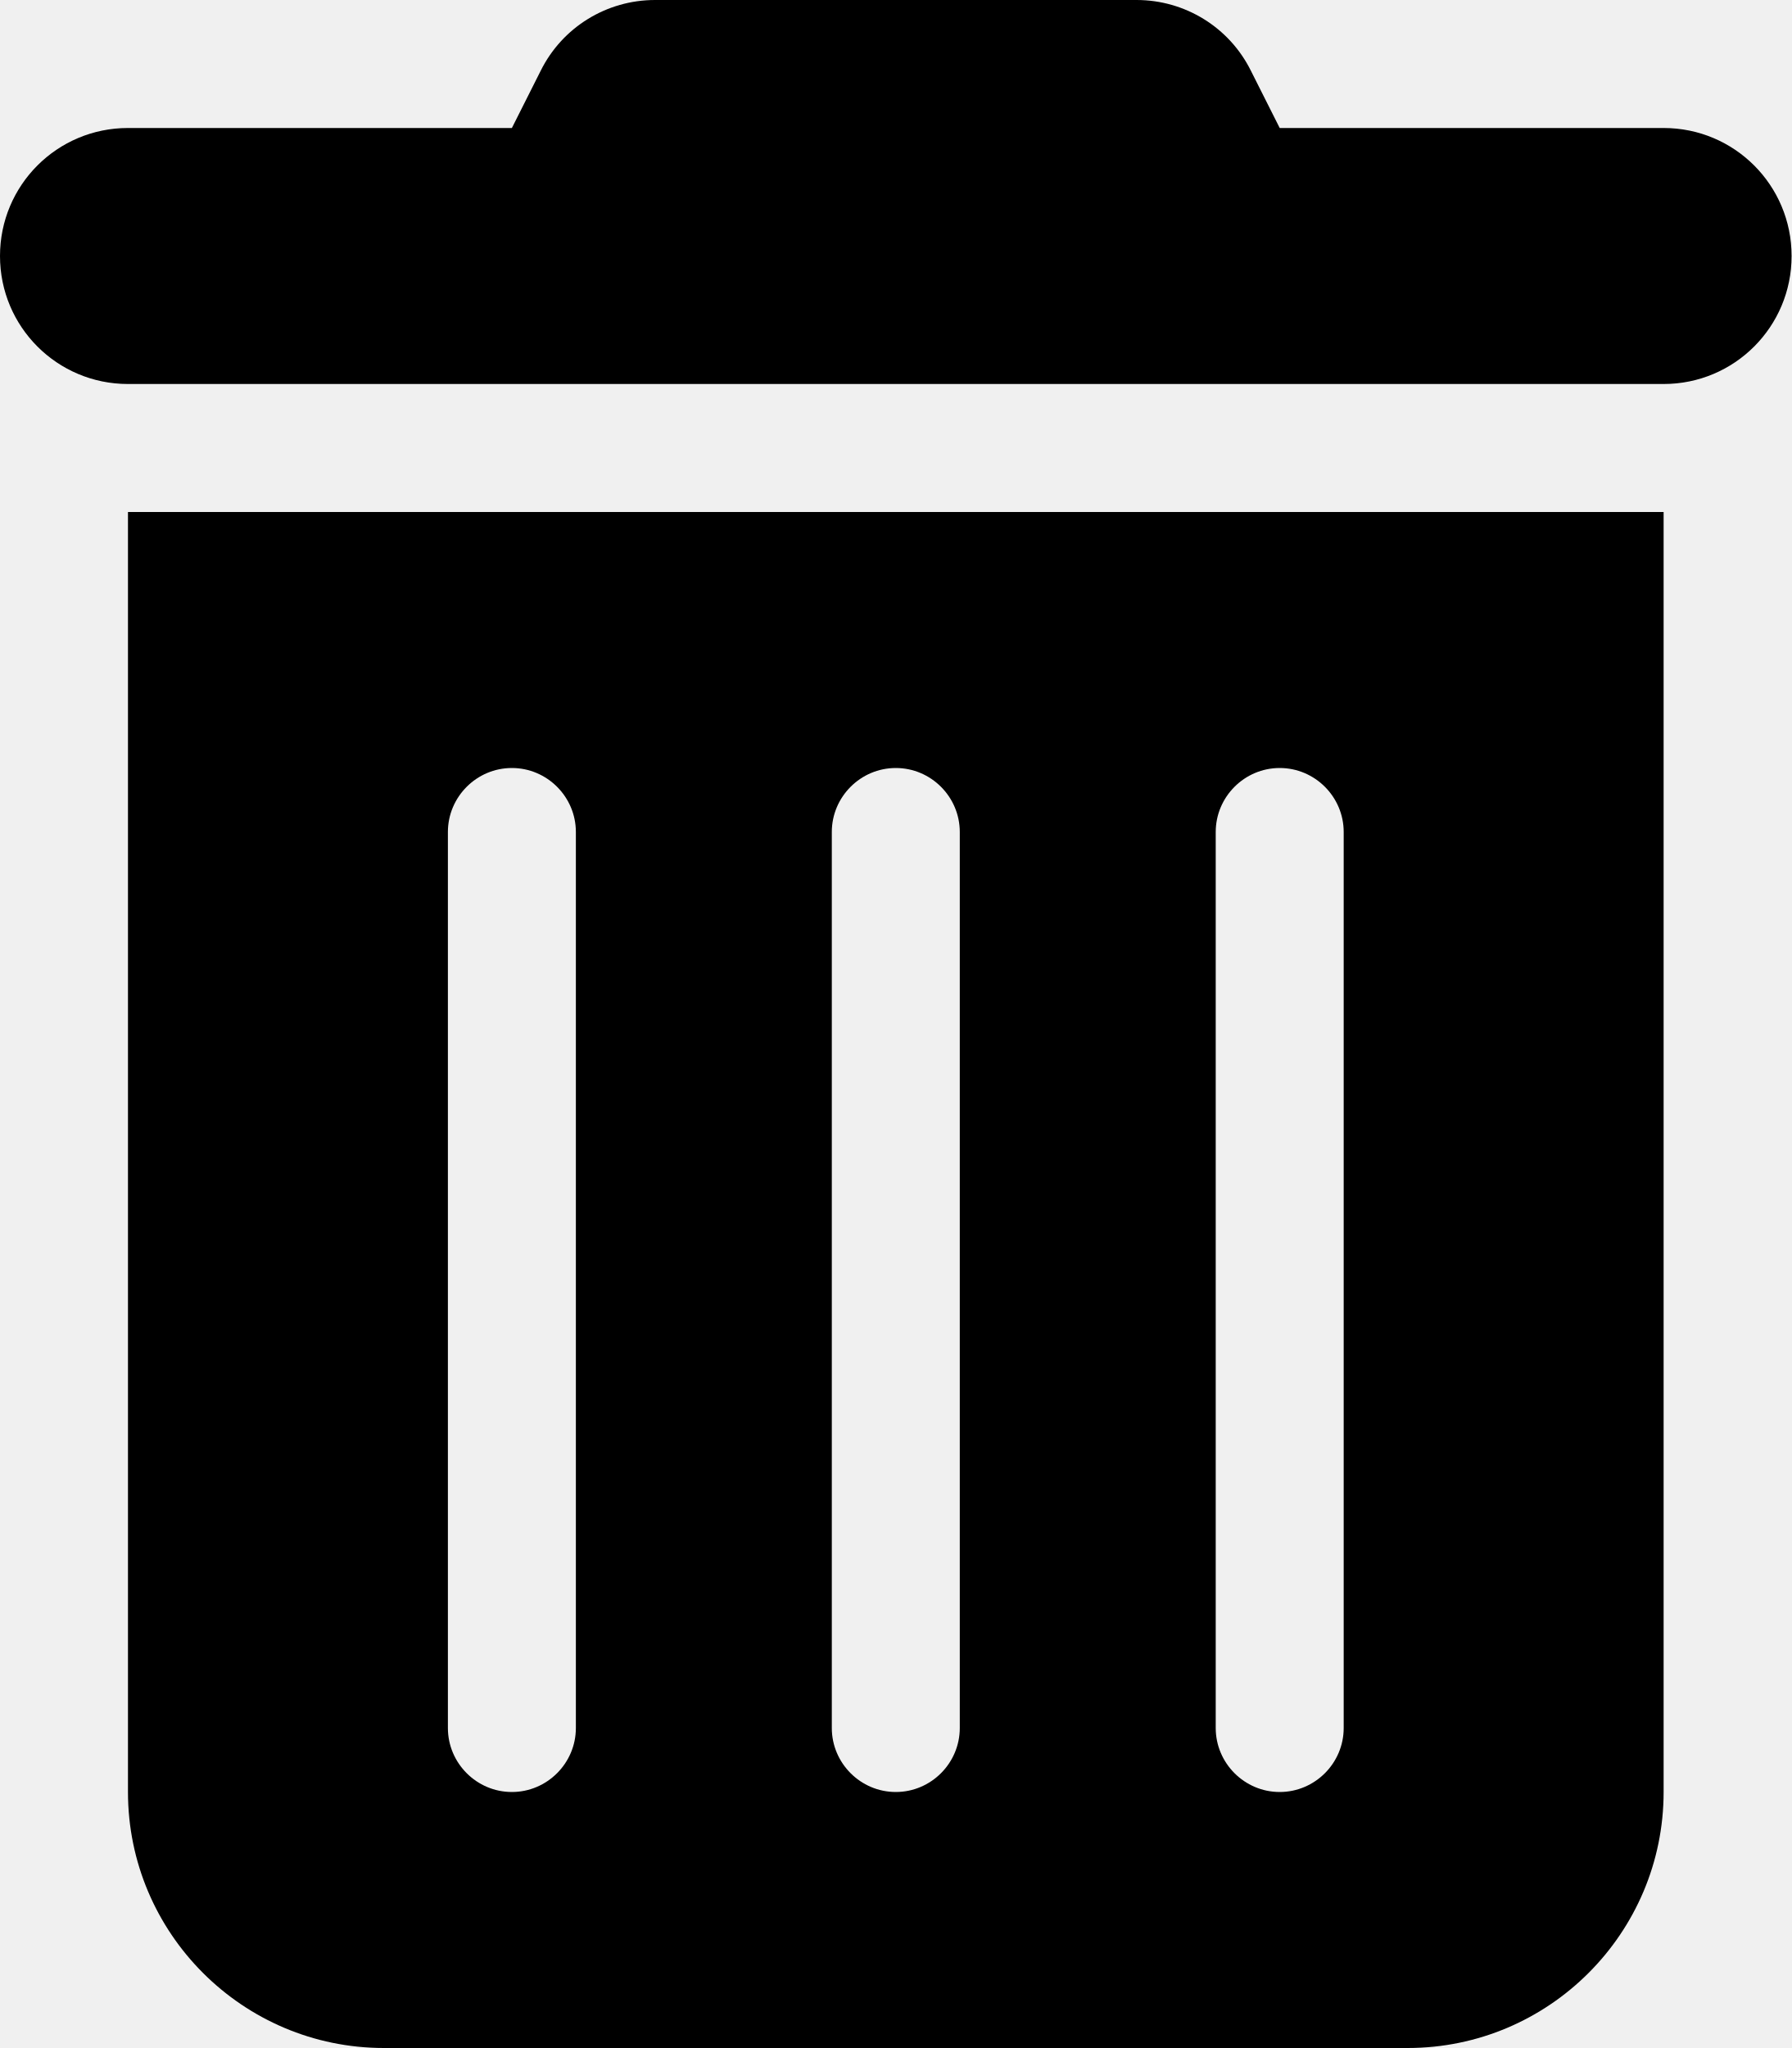
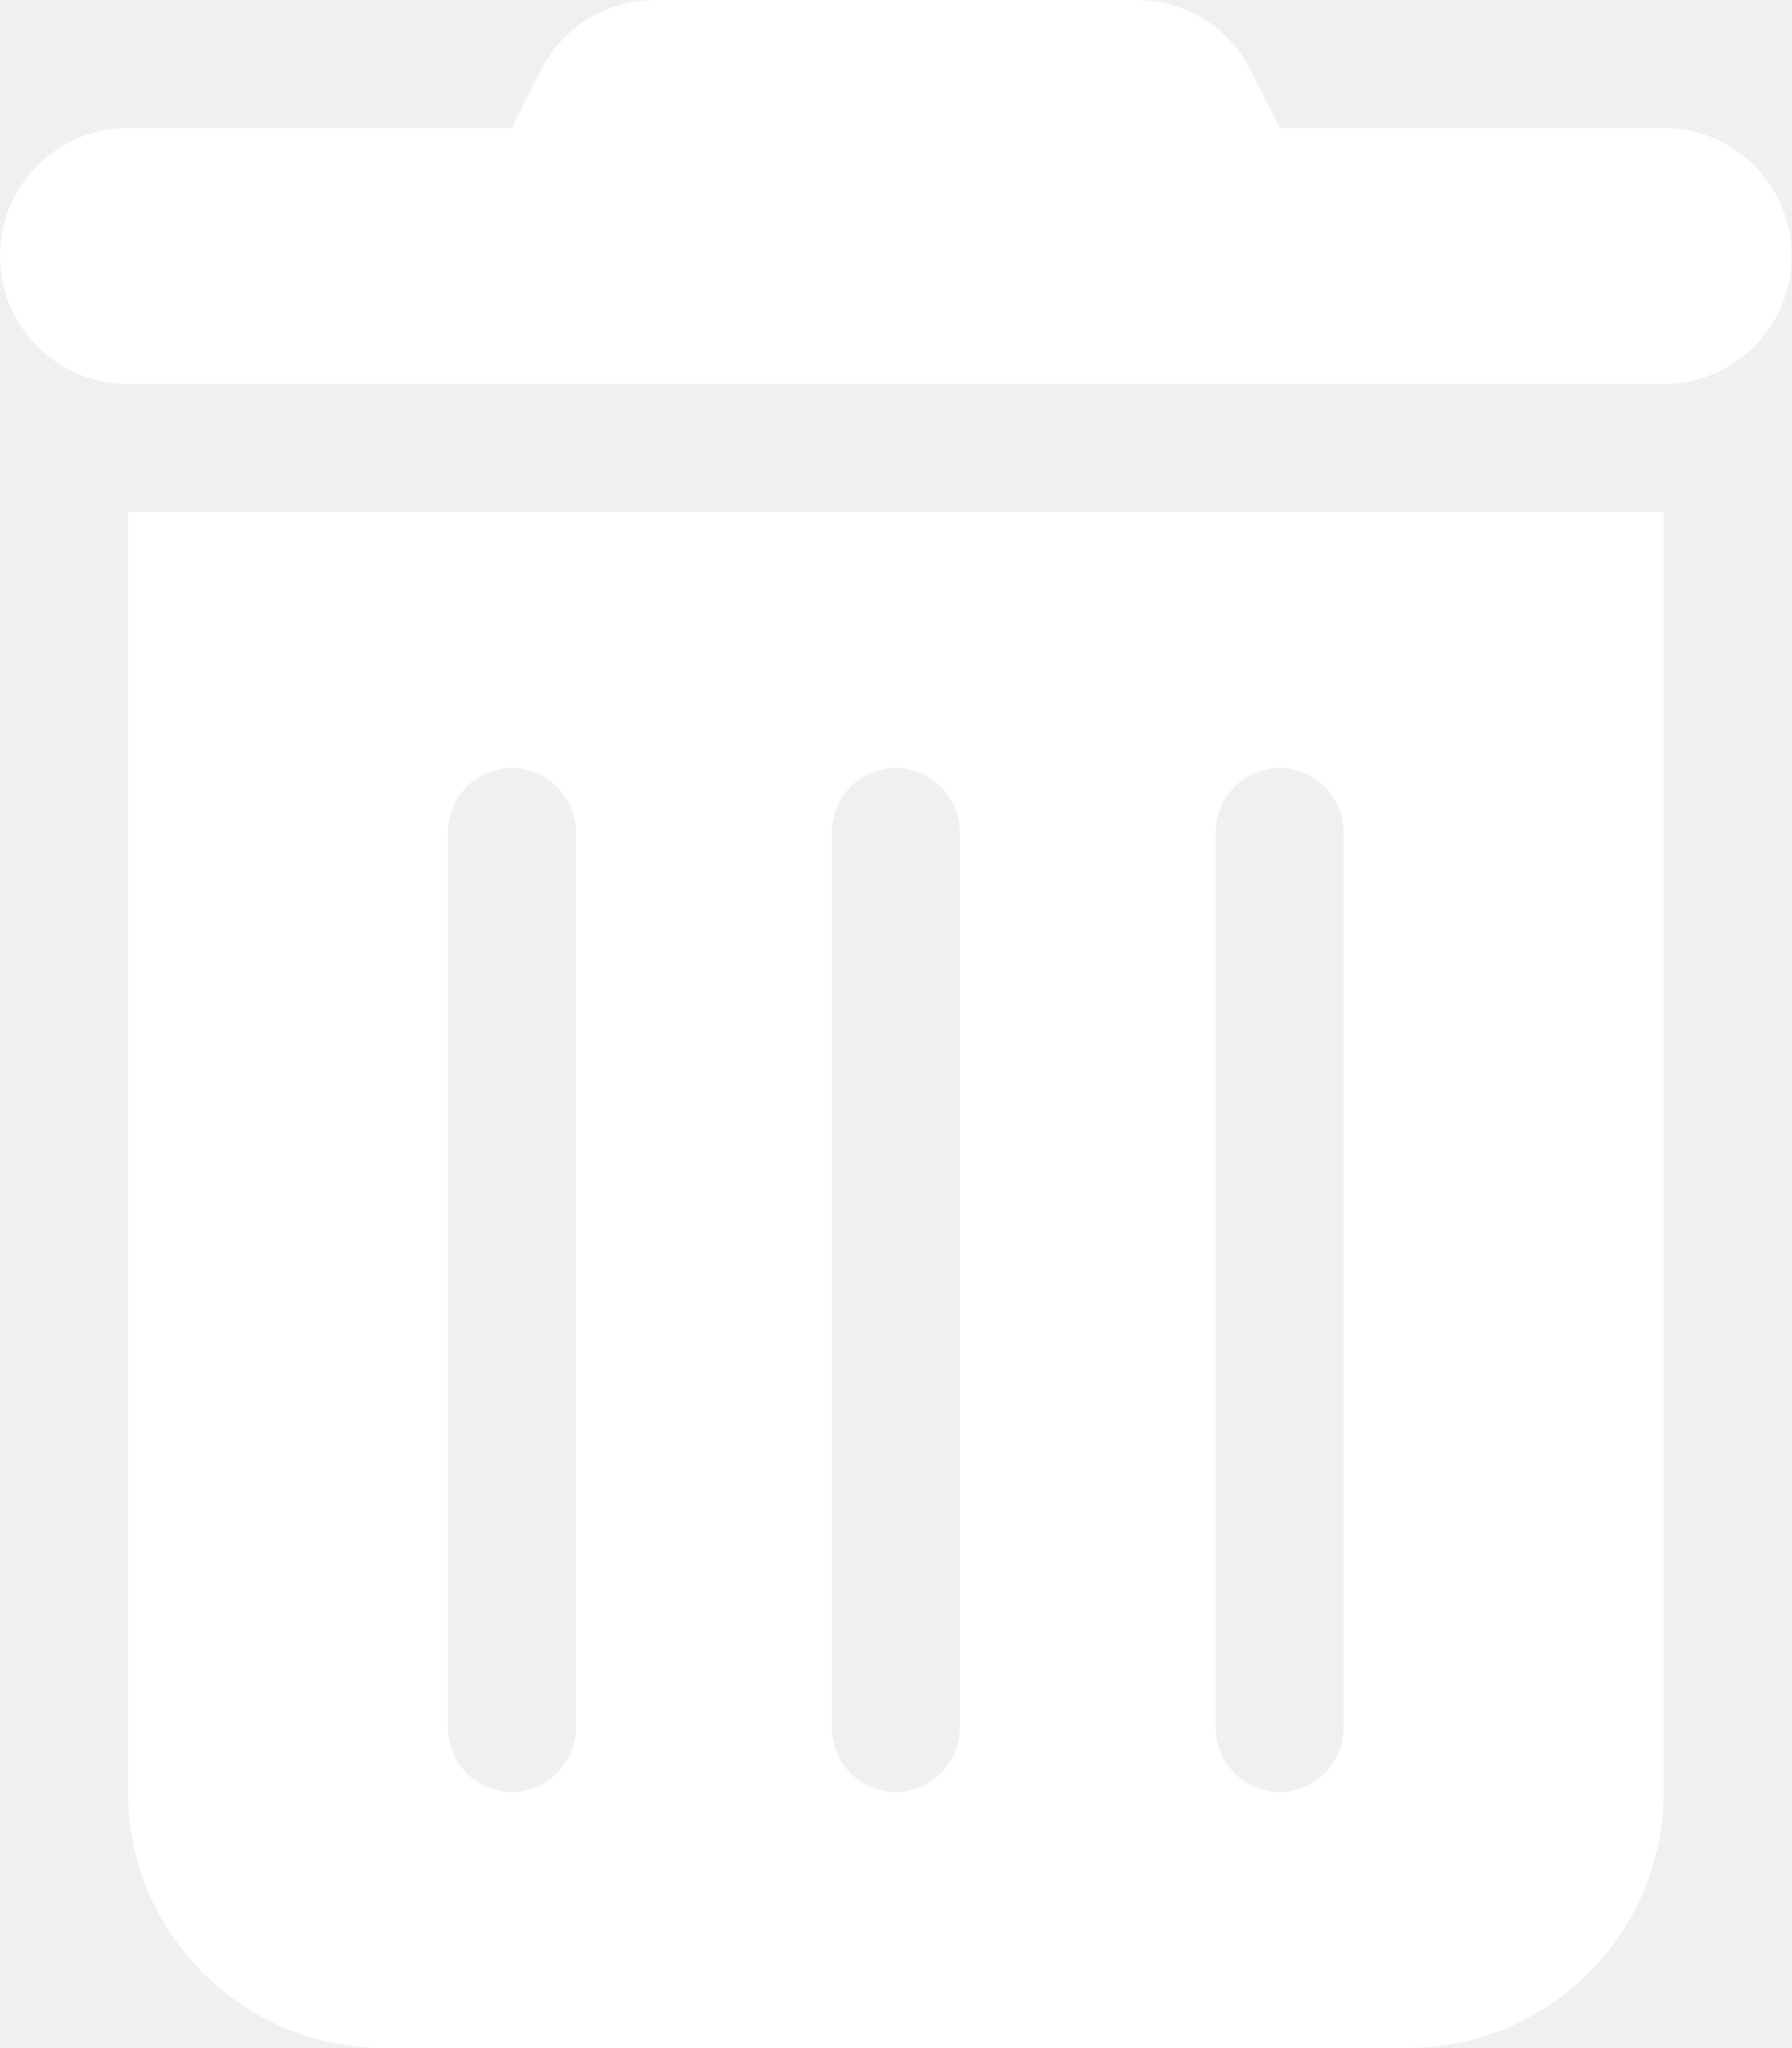
<svg xmlns="http://www.w3.org/2000/svg" viewBox="0 0 448 512">
-   <path d="M135.2 17.7C140.6 6.8 151.7 0 163.8 0H284.2c12.1 0 23.2 6.8 28.6 17.7L320 32h96c17.7 0 32 14.3 32 32s-14.3 32-32 32H32C14.3 96 0 81.7 0 64S14.3 32 32 32h96l7.2-14.3zM32 128H416V448c0 35.3-28.7 64-64 64H96c-35.3 0-64-28.7-64-64V128zm96 64c-8.8 0-16 7.2-16 16V432c0 8.8 7.2 16 16 16s16-7.2 16-16V208c0-8.8-7.2-16-16-16zm96 0c-8.8 0-16 7.2-16 16V432c0 8.8 7.2 16 16 16s16-7.2 16-16V208c0-8.8-7.2-16-16-16zm96 0c-8.8 0-16 7.2-16 16V432c0 8.8 7.2 16 16 16s16-7.2 16-16V208c0-8.8-7.2-16-16-16z" />
+   <g fill="#fff">
+     <path d="M135.2 17.7C140.6 6.8 151.7 0 163.8 0H284.2c12.1 0 23.2 6.8 28.6 17.7L320 32h96c17.7 0 32 14.3 32 32s-14.3 32-32 32H32C14.3 96 0 81.7 0 64S14.3 32 32 32h96l7.2-14.3zM32 128H416V448c0 35.3-28.7 64-64 64H96c-35.3 0-64-28.7-64-64V128zm96 64c-8.8 0-16 7.2-16 16V432c0 8.8 7.2 16 16 16s16-7.2 16-16V208c0-8.8-7.2-16-16-16zm96 0c-8.8 0-16 7.2-16 16V432c0 8.8 7.2 16 16 16s16-7.2 16-16V208c0-8.8-7.2-16-16-16zm96 0c-8.8 0-16 7.2-16 16V432c0 8.8 7.2 16 16 16s16-7.2 16-16V208c0-8.8-7.2-16-16-16z" />
+   </g>
</svg>
